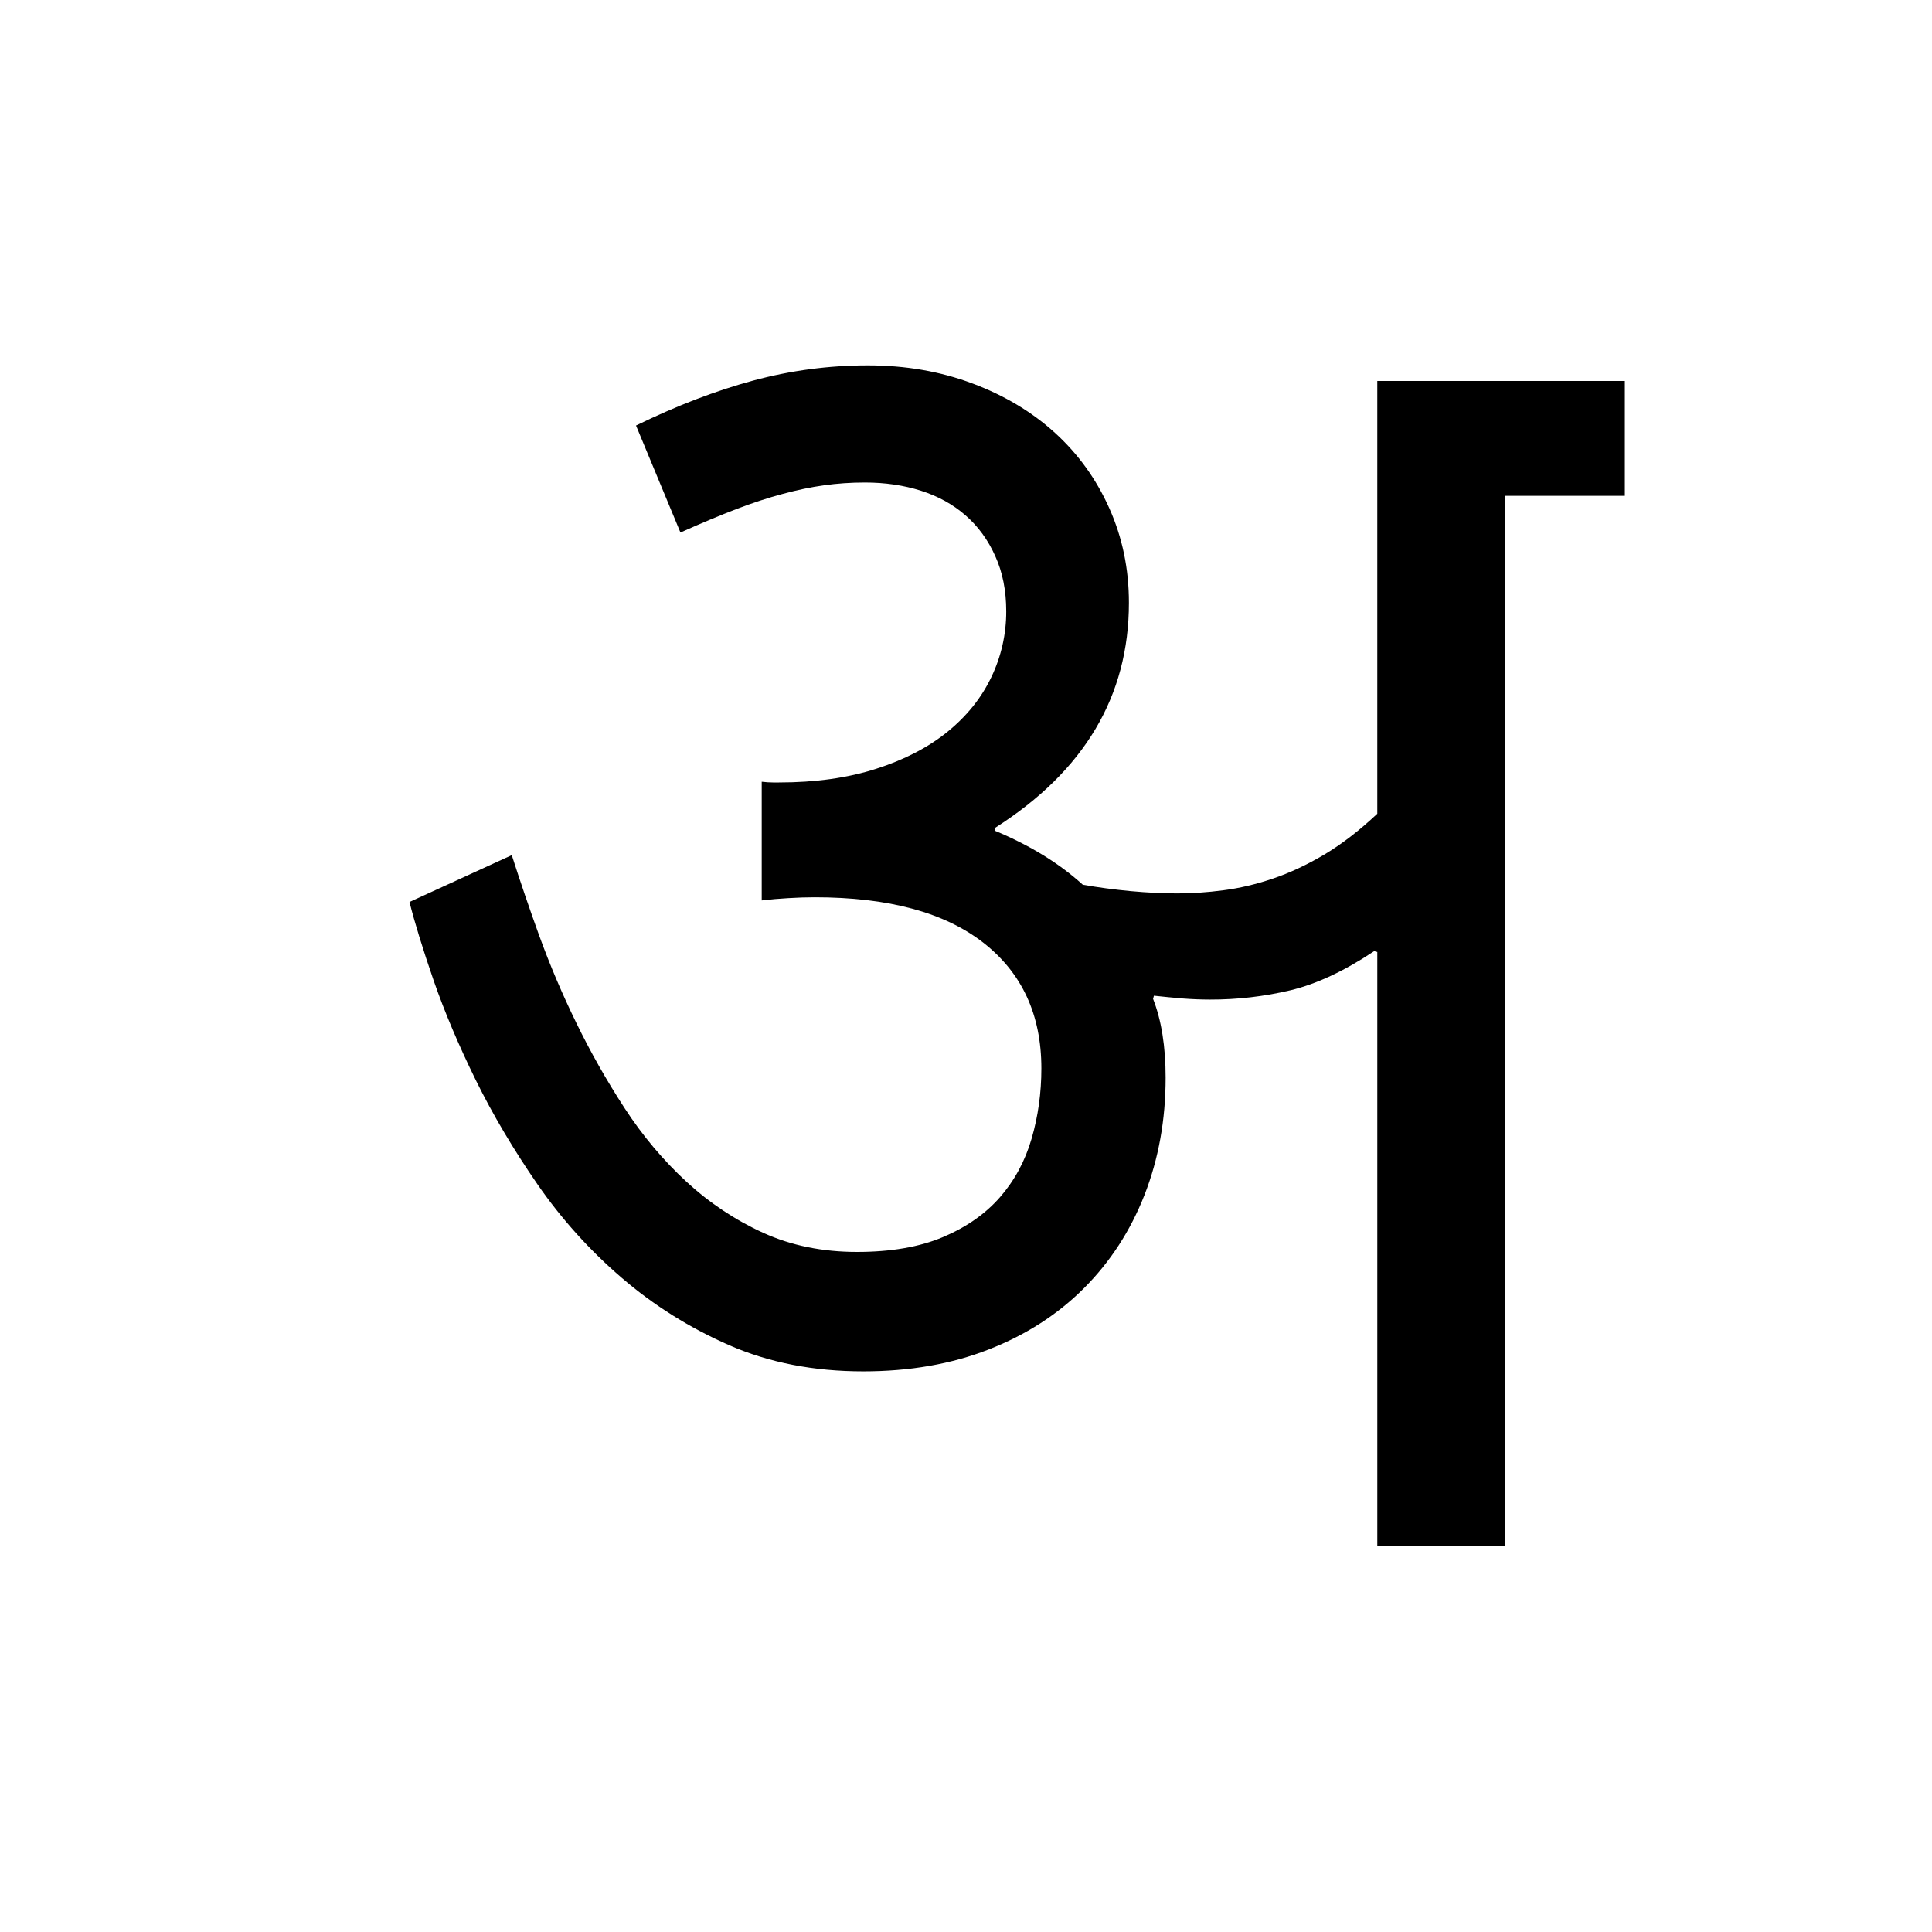
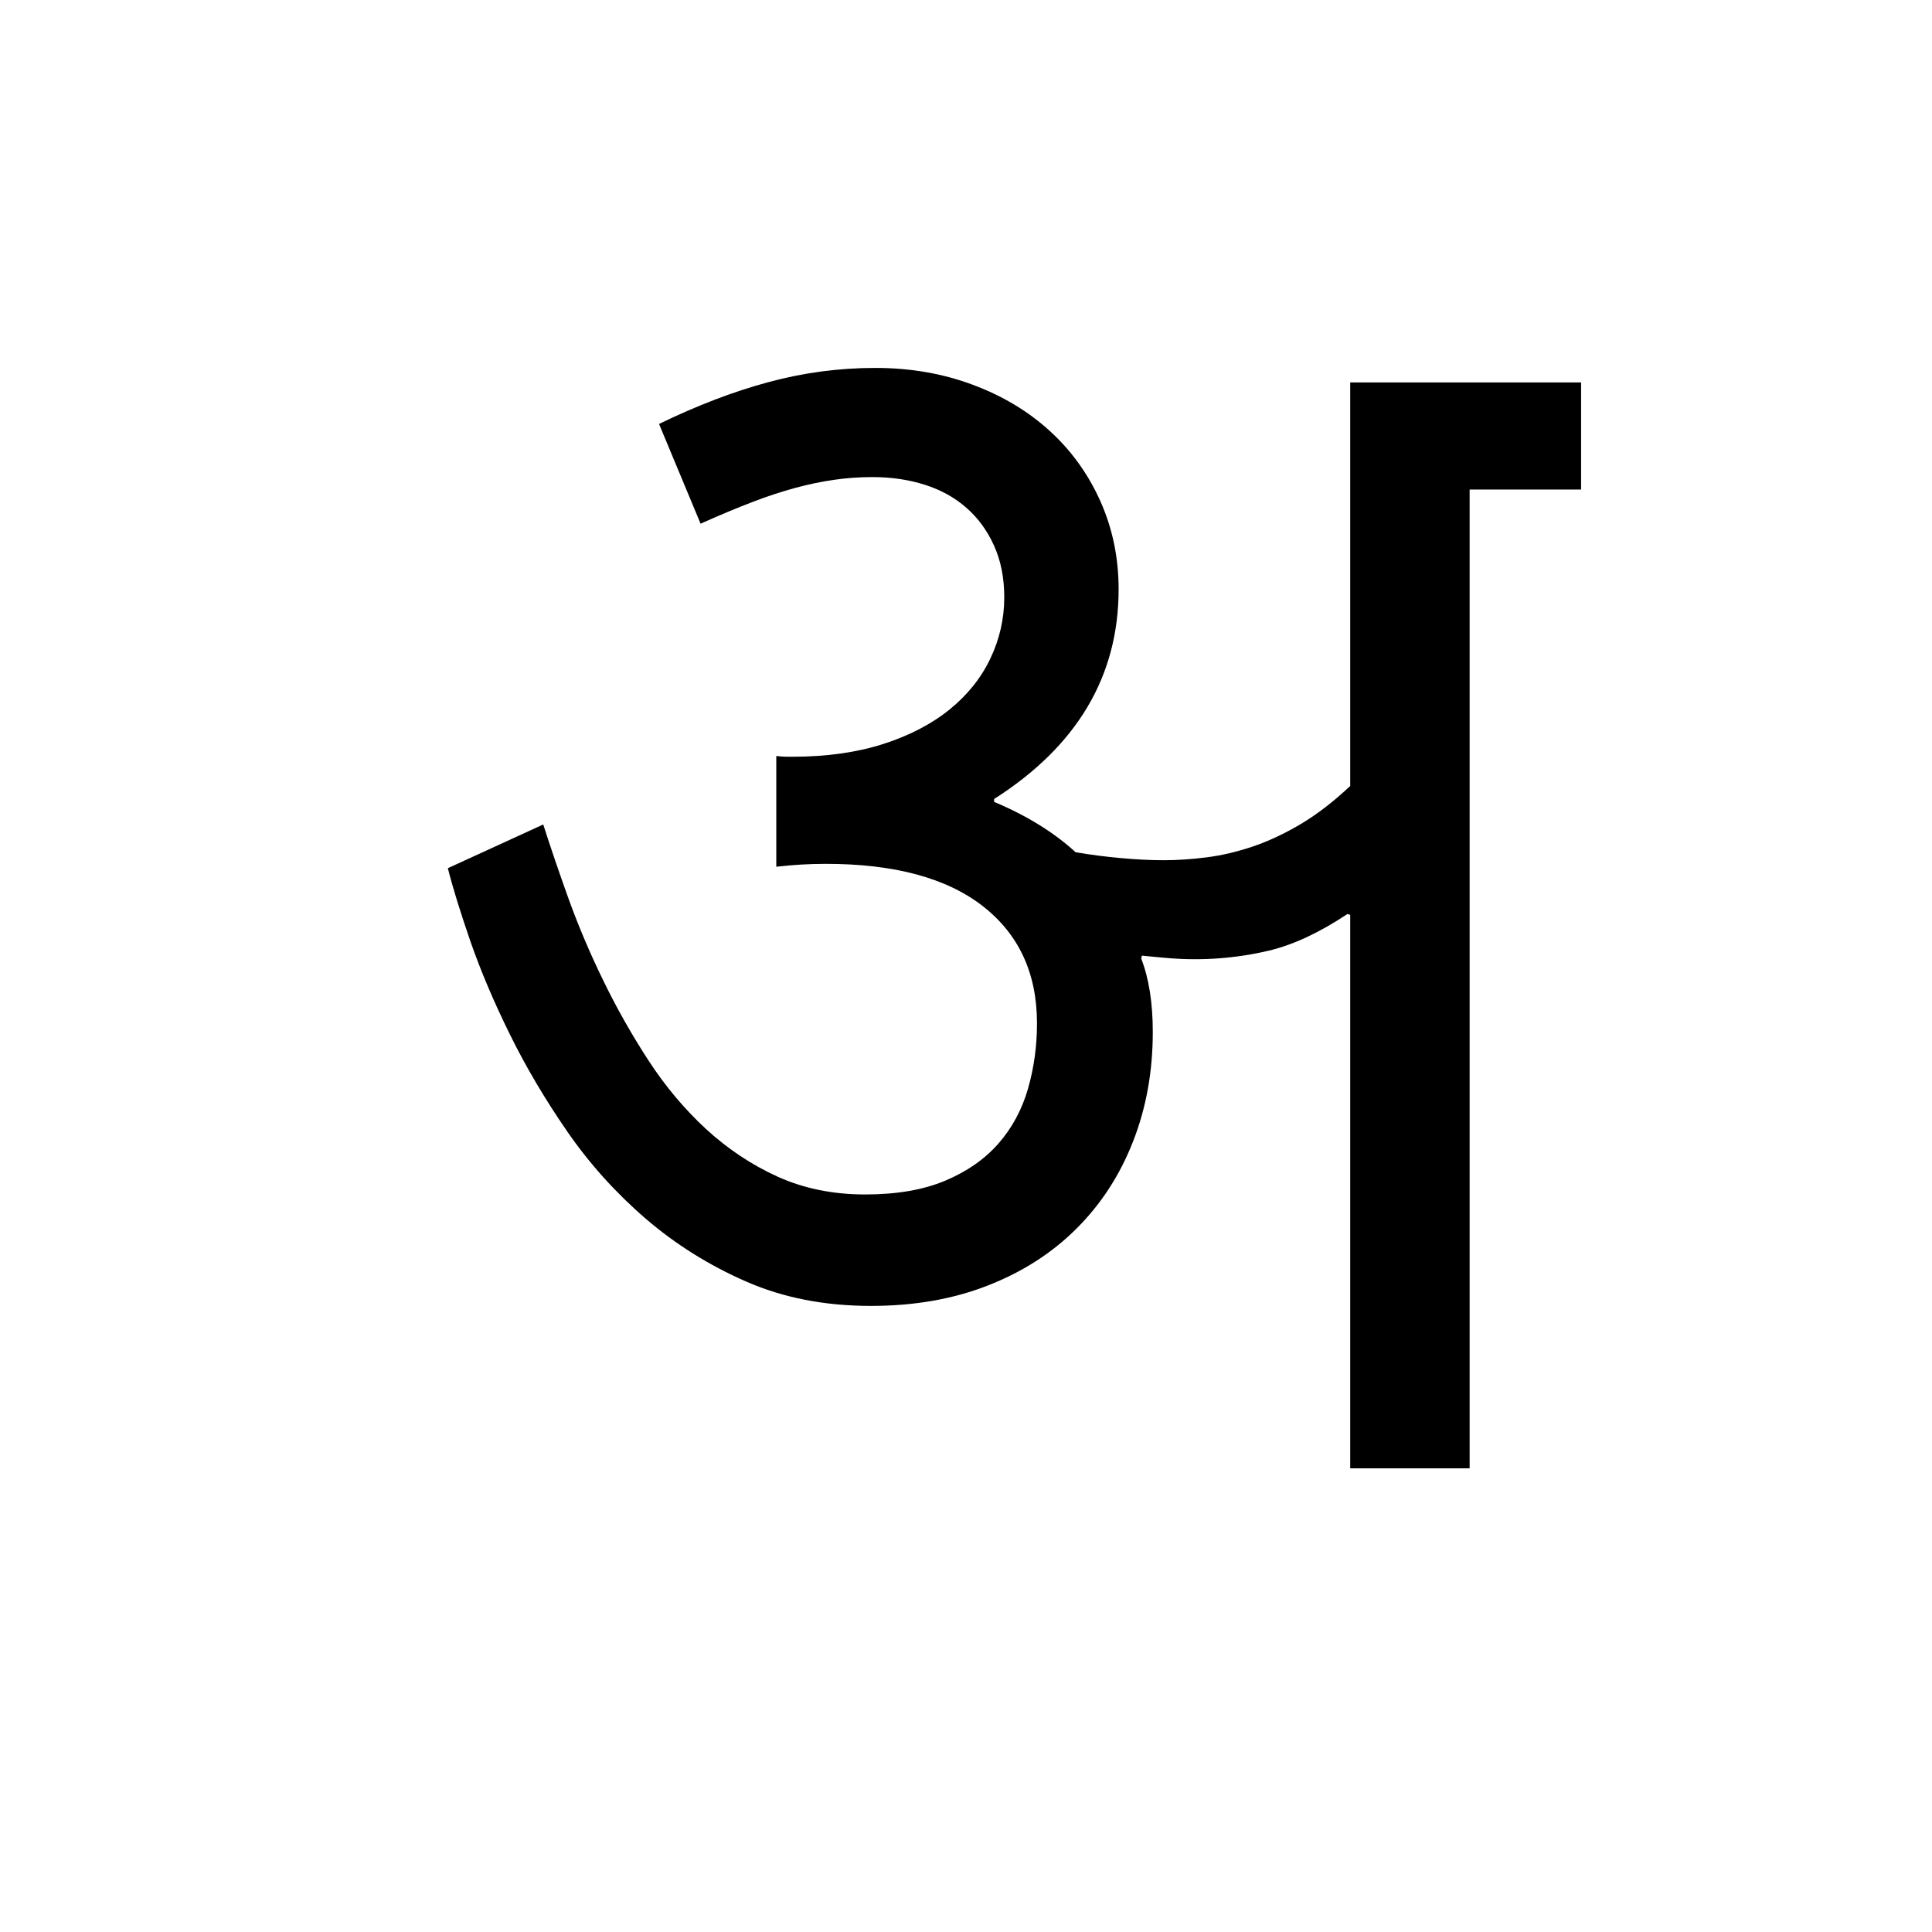
<svg xmlns="http://www.w3.org/2000/svg" xmlns:xlink="http://www.w3.org/1999/xlink" width="250px" height="250px" viewBox="0 0 250 250" y="0px" x="0px" enable-background="new 0 0 250 250">
  <defs>
    <symbol overflow="visible" id="606769cea">
-       <path d="M23.547-89.344a297.496 297.496 0 0 0 3.531 10.36 115.79 115.79 0 0 0 4.813 11.328 102.379 102.379 0 0 0 6.265 11.062c2.32 3.563 4.985 6.73 7.985 9.5 3 2.762 6.316 4.969 9.953 6.625C59.727-38.82 63.77-38 68.219-38c4.383 0 8.094-.64 11.125-1.922 3.031-1.281 5.488-3 7.375-5.156 1.883-2.156 3.25-4.68 4.094-7.578.843-2.895 1.265-5.926 1.265-9.094 0-6.945-2.512-12.375-7.531-16.281-5.024-3.906-12.281-5.86-21.781-5.86-1.149 0-2.293.04-3.438.11a56.389 56.389 0 0 0-3.437.297v-15.36c.539.063 1.03.094 1.468.094h.766c4.707 0 8.895-.586 12.563-1.766 3.675-1.175 6.757-2.773 9.25-4.796 2.5-2.032 4.39-4.391 5.671-7.079a19.57 19.57 0 0 0 1.922-8.5c0-2.687-.476-5.07-1.422-7.156-.937-2.094-2.218-3.848-3.843-5.266-1.618-1.414-3.54-2.476-5.766-3.187-2.219-.707-4.64-1.063-7.266-1.063-1.824 0-3.578.122-5.265.36-1.68.23-3.461.601-5.344 1.11-1.887.5-3.89 1.155-6.016 1.968-2.125.813-4.539 1.824-7.234 3.031l-5.75-13.844c5.25-2.562 10.3-4.5 15.156-5.812a56.652 56.652 0 0 1 14.86-1.969c4.851 0 9.347.778 13.484 2.328 4.145 1.543 7.719 3.68 10.719 6.407 3 2.73 5.344 5.984 7.031 9.765 1.688 3.774 2.531 7.844 2.531 12.219 0 12.063-5.765 21.766-17.297 29.11v.406c4.52 1.886 8.297 4.21 11.329 6.968 1.945.344 4.015.621 6.203.829 2.195.199 4.207.296 6.03.296 1.884 0 3.868-.132 5.954-.406 2.094-.27 4.234-.773 6.422-1.516 2.187-.738 4.41-1.78 6.672-3.124 2.258-1.352 4.535-3.11 6.828-5.266v-56h32.031v14.86H152.11V0h-16.562v-76.813l-.406-.109c-3.844 2.563-7.453 4.25-10.828 5.063a44.614 44.614 0 0 1-10.407 1.203c-1.148 0-2.328-.047-3.547-.14a158.47 158.47 0 0 1-3.718-.36l-.11.406c1.082 2.762 1.625 6.164 1.625 10.203 0 5.461-.914 10.516-2.734 15.172-1.824 4.648-4.438 8.672-7.844 12.078-3.398 3.399-7.508 6.04-12.328 7.922-4.813 1.887-10.219 2.828-16.219 2.828-6.398 0-12.172-1.125-17.328-3.375-5.156-2.258-9.808-5.176-13.953-8.75A63.742 63.742 0 0 1 26.875-46.75c-3.094-4.477-5.758-8.973-7.984-13.484-2.22-4.52-4.04-8.817-5.453-12.891-1.407-4.082-2.45-7.469-3.126-10.156zm0 0" />
+       <path d="M21.953-83.313c.945 2.961 2.047 6.184 3.297 9.672a107.499 107.499 0 0 0 4.484 10.547 95.147 95.147 0 0 0 5.844 10.328c2.164 3.325 4.645 6.278 7.438 8.86 2.8 2.574 5.894 4.633 9.28 6.172 3.395 1.53 7.165 2.297 11.313 2.297 4.082 0 7.536-.594 10.36-1.782 2.832-1.195 5.129-2.8 6.89-4.812 1.758-2.008 3.032-4.364 3.813-7.063.781-2.707 1.172-5.535 1.172-8.484 0-6.469-2.34-11.524-7.016-15.172-4.68-3.645-11.45-5.469-20.312-5.469a55.003 55.003 0 0 0-6.407.375v-14.328c.508.063.97.094 1.375.094h.703c4.395 0 8.305-.547 11.735-1.64 3.426-1.102 6.3-2.598 8.625-4.485 2.32-1.883 4.078-4.082 5.266-6.594a18.163 18.163 0 0 0 1.796-7.906c0-2.52-.445-4.754-1.328-6.703-.875-1.946-2.07-3.578-3.578-4.89-1.5-1.321-3.289-2.313-5.36-2.97-2.073-.664-4.34-1-6.796-1-1.688 0-3.32.118-4.89.344a41.808 41.808 0 0 0-5 1.031 55.962 55.962 0 0 0-5.61 1.844c-1.98.75-4.227 1.688-6.734 2.813l-5.376-12.907c4.907-2.382 9.618-4.187 14.141-5.406a52.692 52.692 0 0 1 13.86-1.844c4.519 0 8.71.727 12.578 2.172 3.863 1.438 7.191 3.434 9.984 5.985 2.79 2.543 4.973 5.574 6.547 9.093 1.57 3.512 2.36 7.309 2.36 11.391 0 11.25-5.372 20.297-16.11 27.14v.376c4.207 1.761 7.723 3.933 10.547 6.515a74.64 74.64 0 0 0 5.797.75c2.039.188 3.91.281 5.609.281 1.758 0 3.613-.124 5.563-.374 1.945-.25 3.94-.72 5.984-1.407 2.039-.695 4.113-1.672 6.219-2.922 2.101-1.257 4.222-2.894 6.359-4.906v-52.219h29.875v13.86h-14.422V0h-15.453v-71.625l-.375-.094c-3.586 2.387-6.95 3.961-10.094 4.719a41.581 41.581 0 0 1-13 .984c-1.125-.093-2.289-.203-3.484-.328l-.094.375c1 2.574 1.5 5.746 1.5 9.516 0 5.094-.851 9.808-2.547 14.14-1.687 4.336-4.12 8.09-7.297 11.266-3.168 3.168-7 5.633-11.5 7.39-4.492 1.762-9.53 2.641-15.125 2.641-5.968 0-11.355-1.05-16.156-3.156-4.805-2.101-9.137-4.816-13-8.14a59.607 59.607 0 0 1-10.14-11.266c-2.887-4.188-5.368-8.383-7.438-12.594-2.074-4.207-3.773-8.21-5.094-12.016-1.312-3.8-2.289-6.957-2.922-9.468zm0 0" />
    </symbol>
  </defs>
-   <use xlink:href="#606769cea" x="42.675" y="200" />
+   <use xlink:href="#606769cea" x="48.342" y="190" />
</svg>
